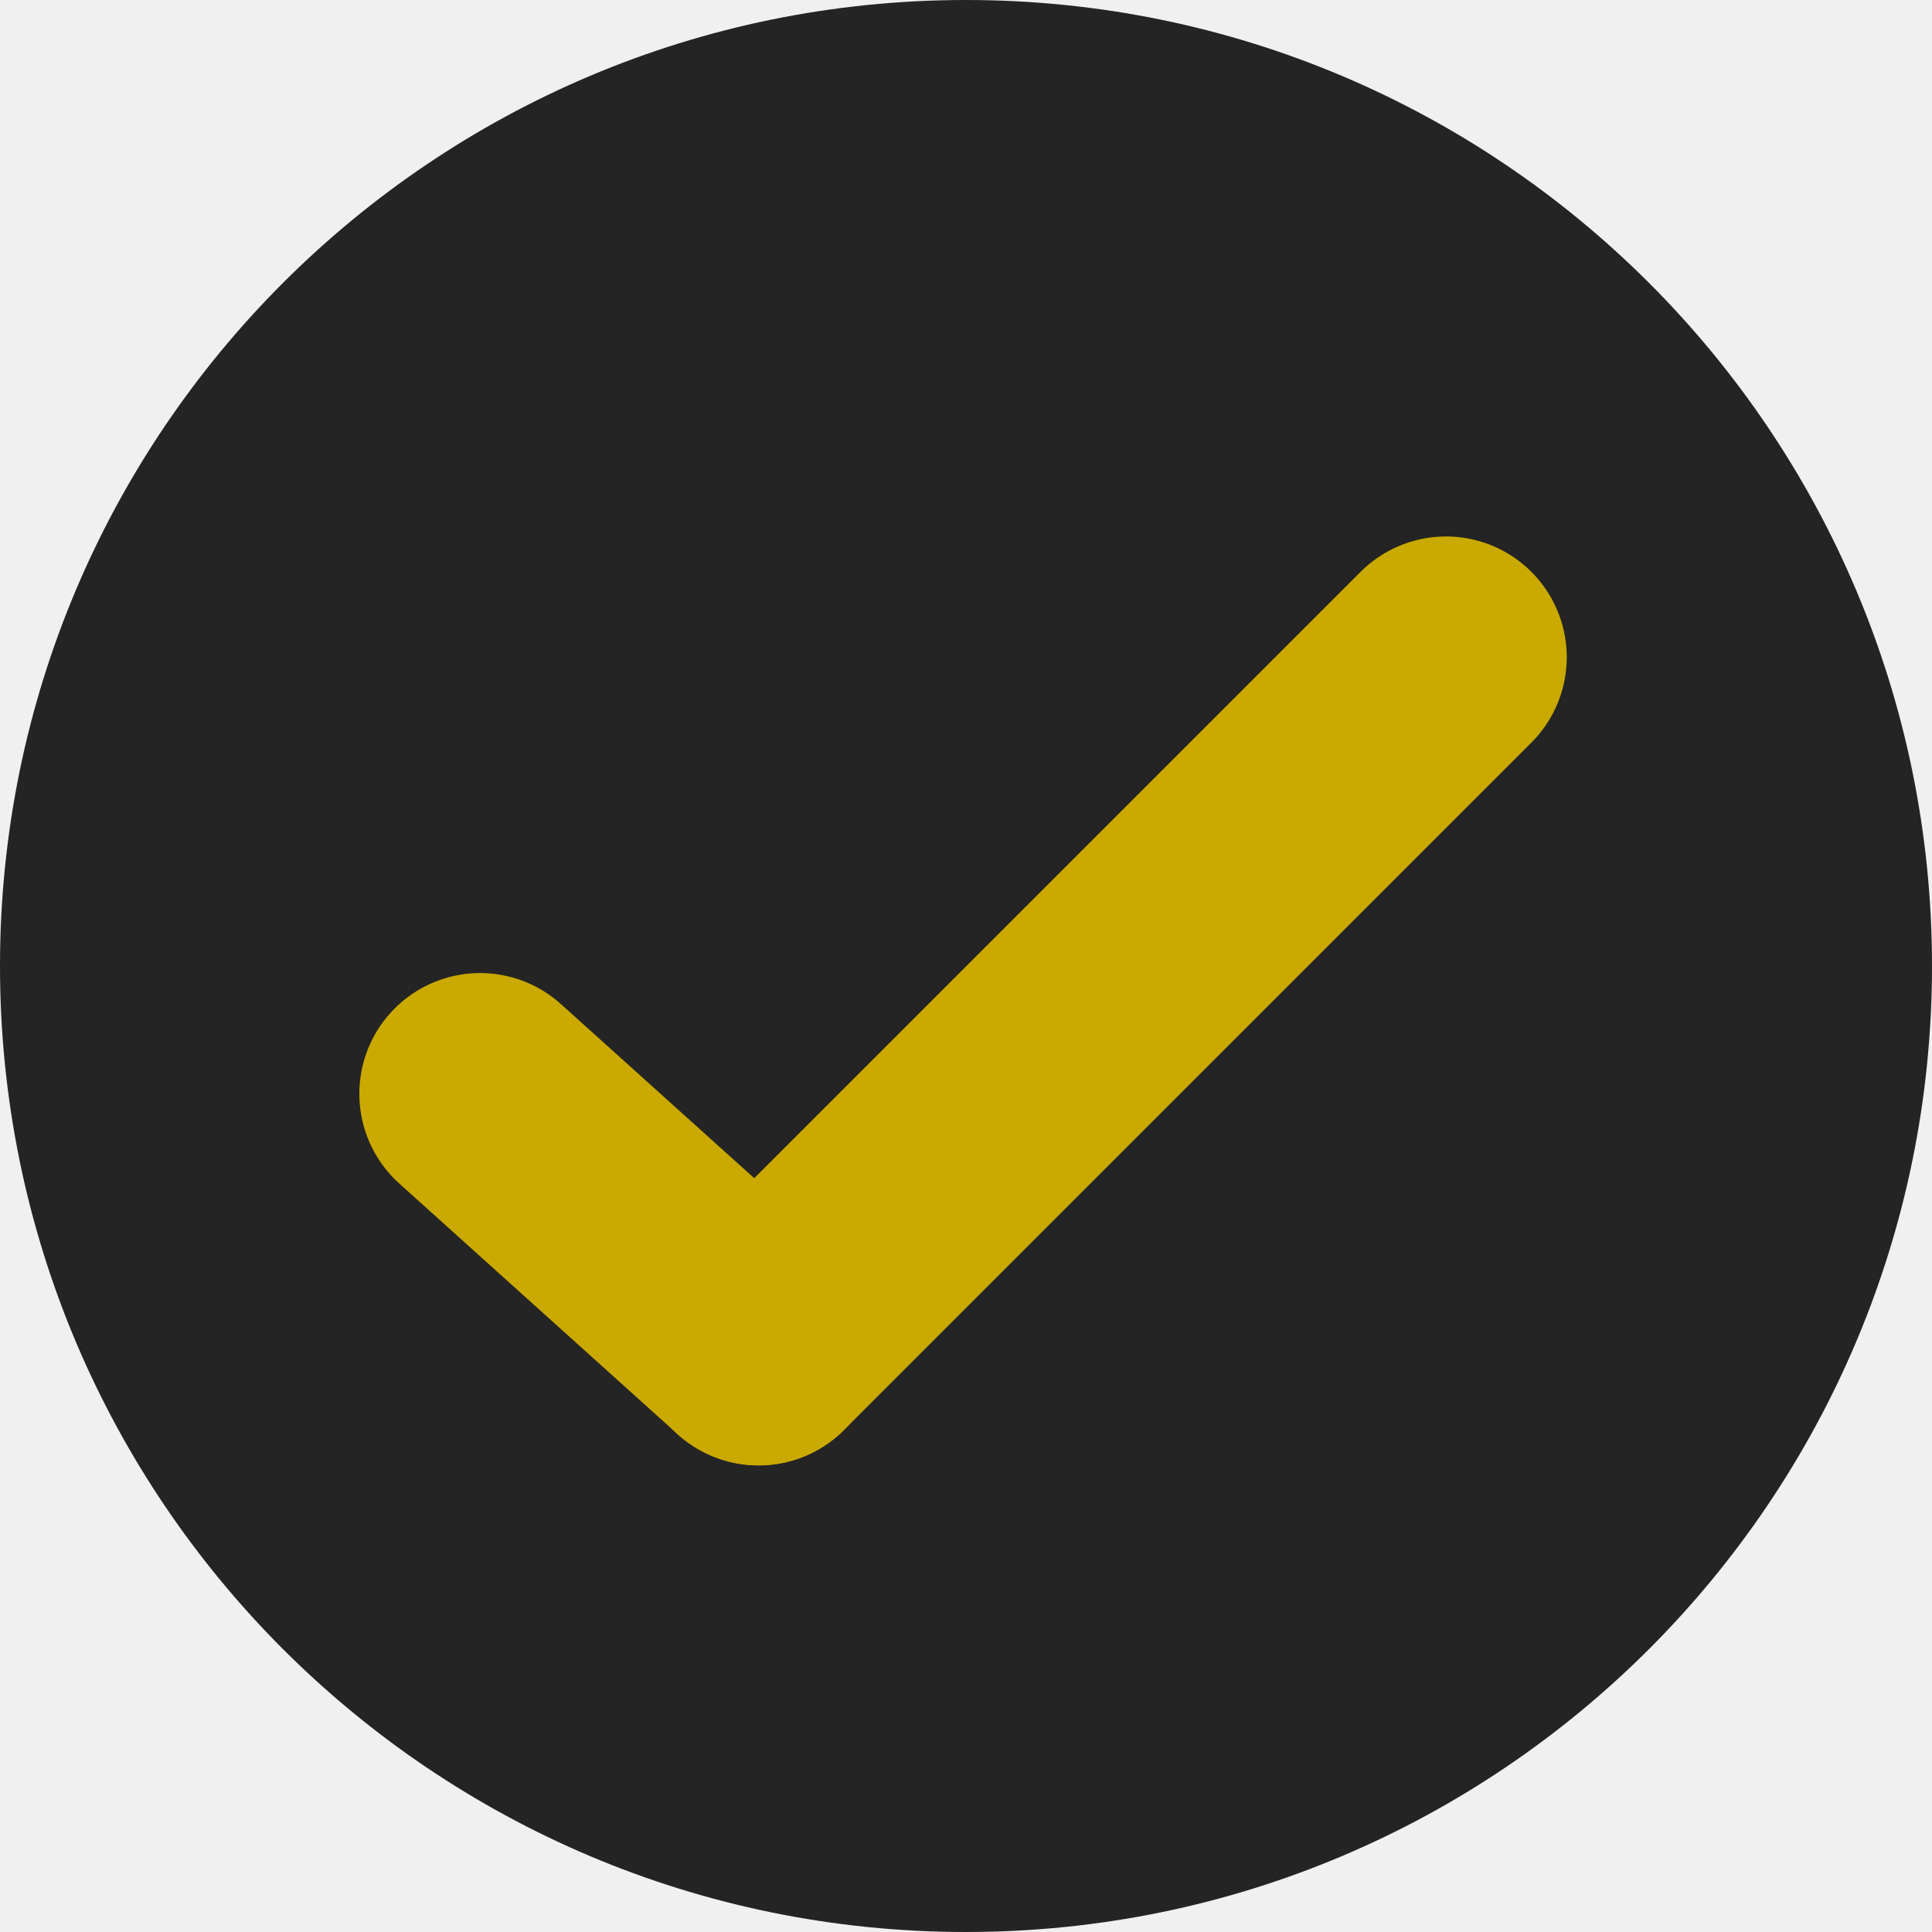
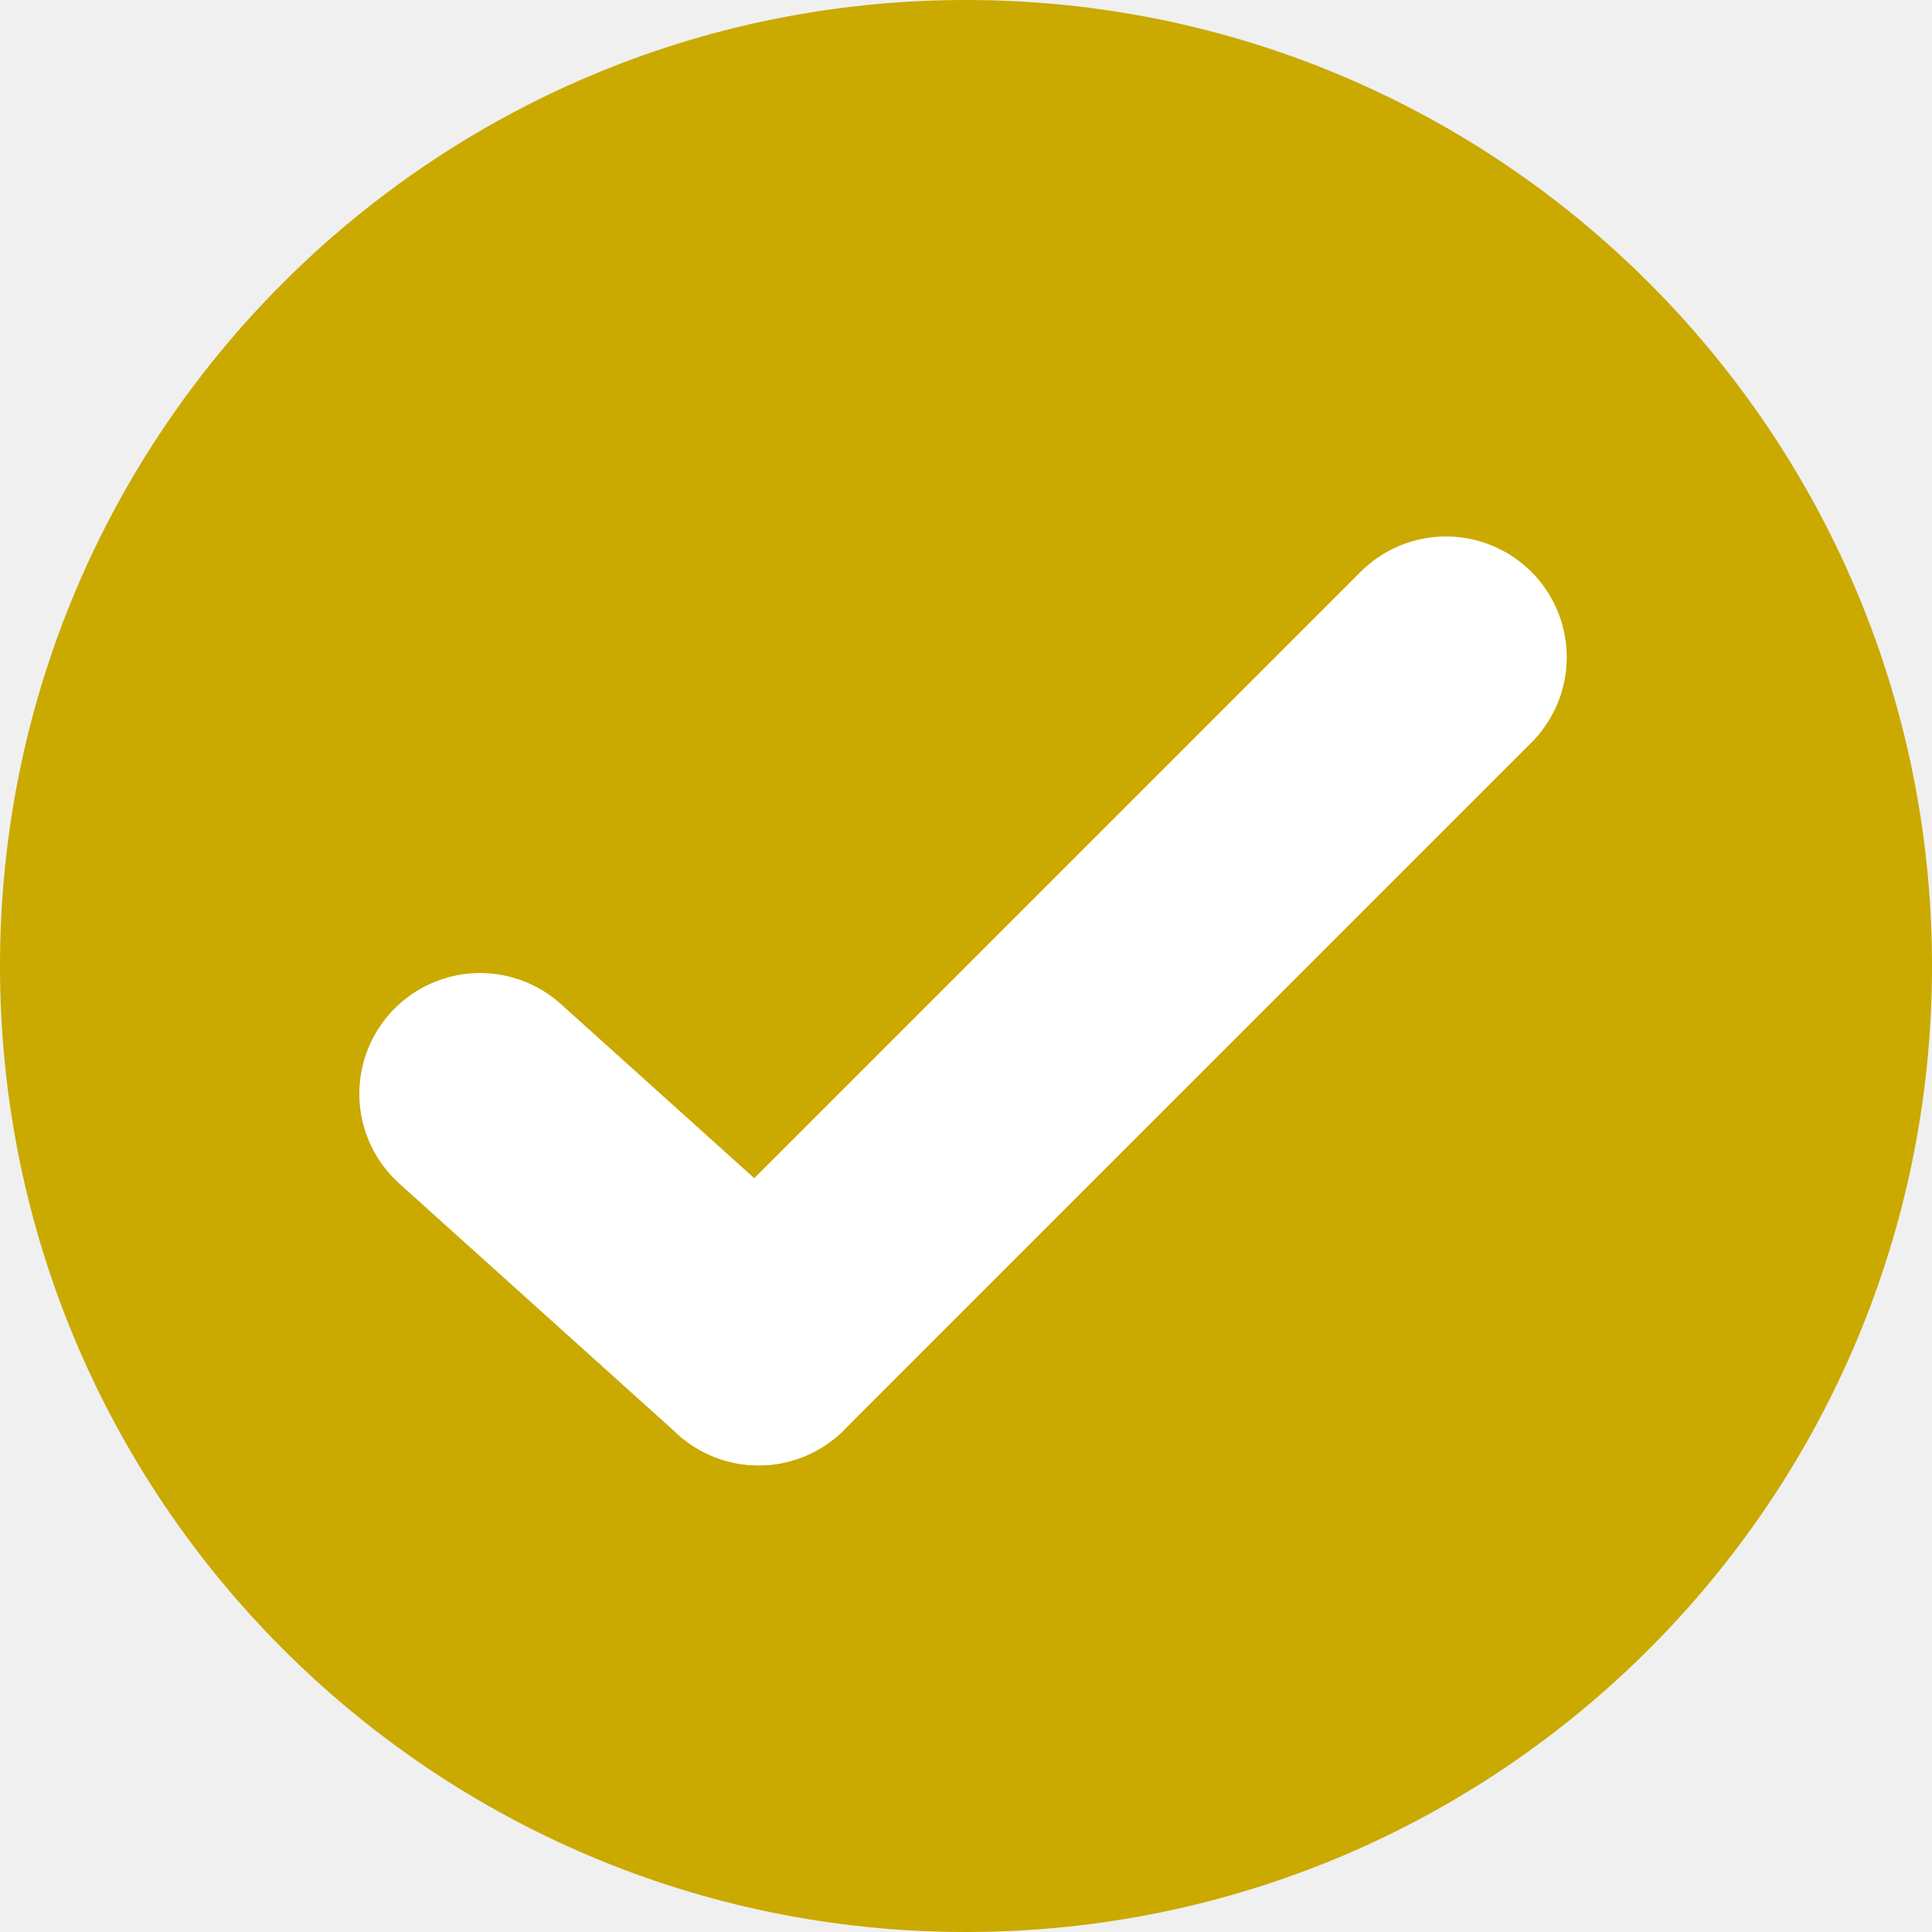
<svg xmlns="http://www.w3.org/2000/svg" width="24" height="24" viewBox="0 0 24 24">
  <g id="checkmark" transform="translate(-458 -2235)">
-     <circle id="Ellipse_77" data-name="Ellipse 77" cx="12" cy="12" r="12" transform="translate(458 2235)" fill="#242424" />
-     <path id="Path_2111" data-name="Path 2111" d="M4.5,18H9.156" transform="translate(472.664 2232.2) rotate(42)" fill="none" stroke="#caa900" stroke-linecap="round" stroke-linejoin="round" stroke-width="3" />
-     <path id="Path_2111-2" data-name="Path 2111" d="M4.5,18H16.577" transform="translate(451.513 2242.158) rotate(-45)" fill="none" stroke="#caa900" stroke-linecap="round" stroke-linejoin="round" stroke-width="3" />
+     <circle id="Ellipse_77" data-name="Ellipse 77" cx="12" cy="12" r="12" transform="translate(458 2235)" fill="#caa900" />
+     <path id="Path_2111" data-name="Path 2111" d="M4.5,18H9.156" transform="translate(472.664 2232.2) rotate(42)" fill="none" stroke="#fff" stroke-linecap="round" stroke-linejoin="round" stroke-width="3" />
+     <path id="Path_2111-2" data-name="Path 2111" d="M4.5,18H16.577" transform="translate(451.513 2242.158) rotate(-45)" fill="none" stroke="#fff" stroke-linecap="round" stroke-linejoin="round" stroke-width="3" />
  </g>
</svg>
